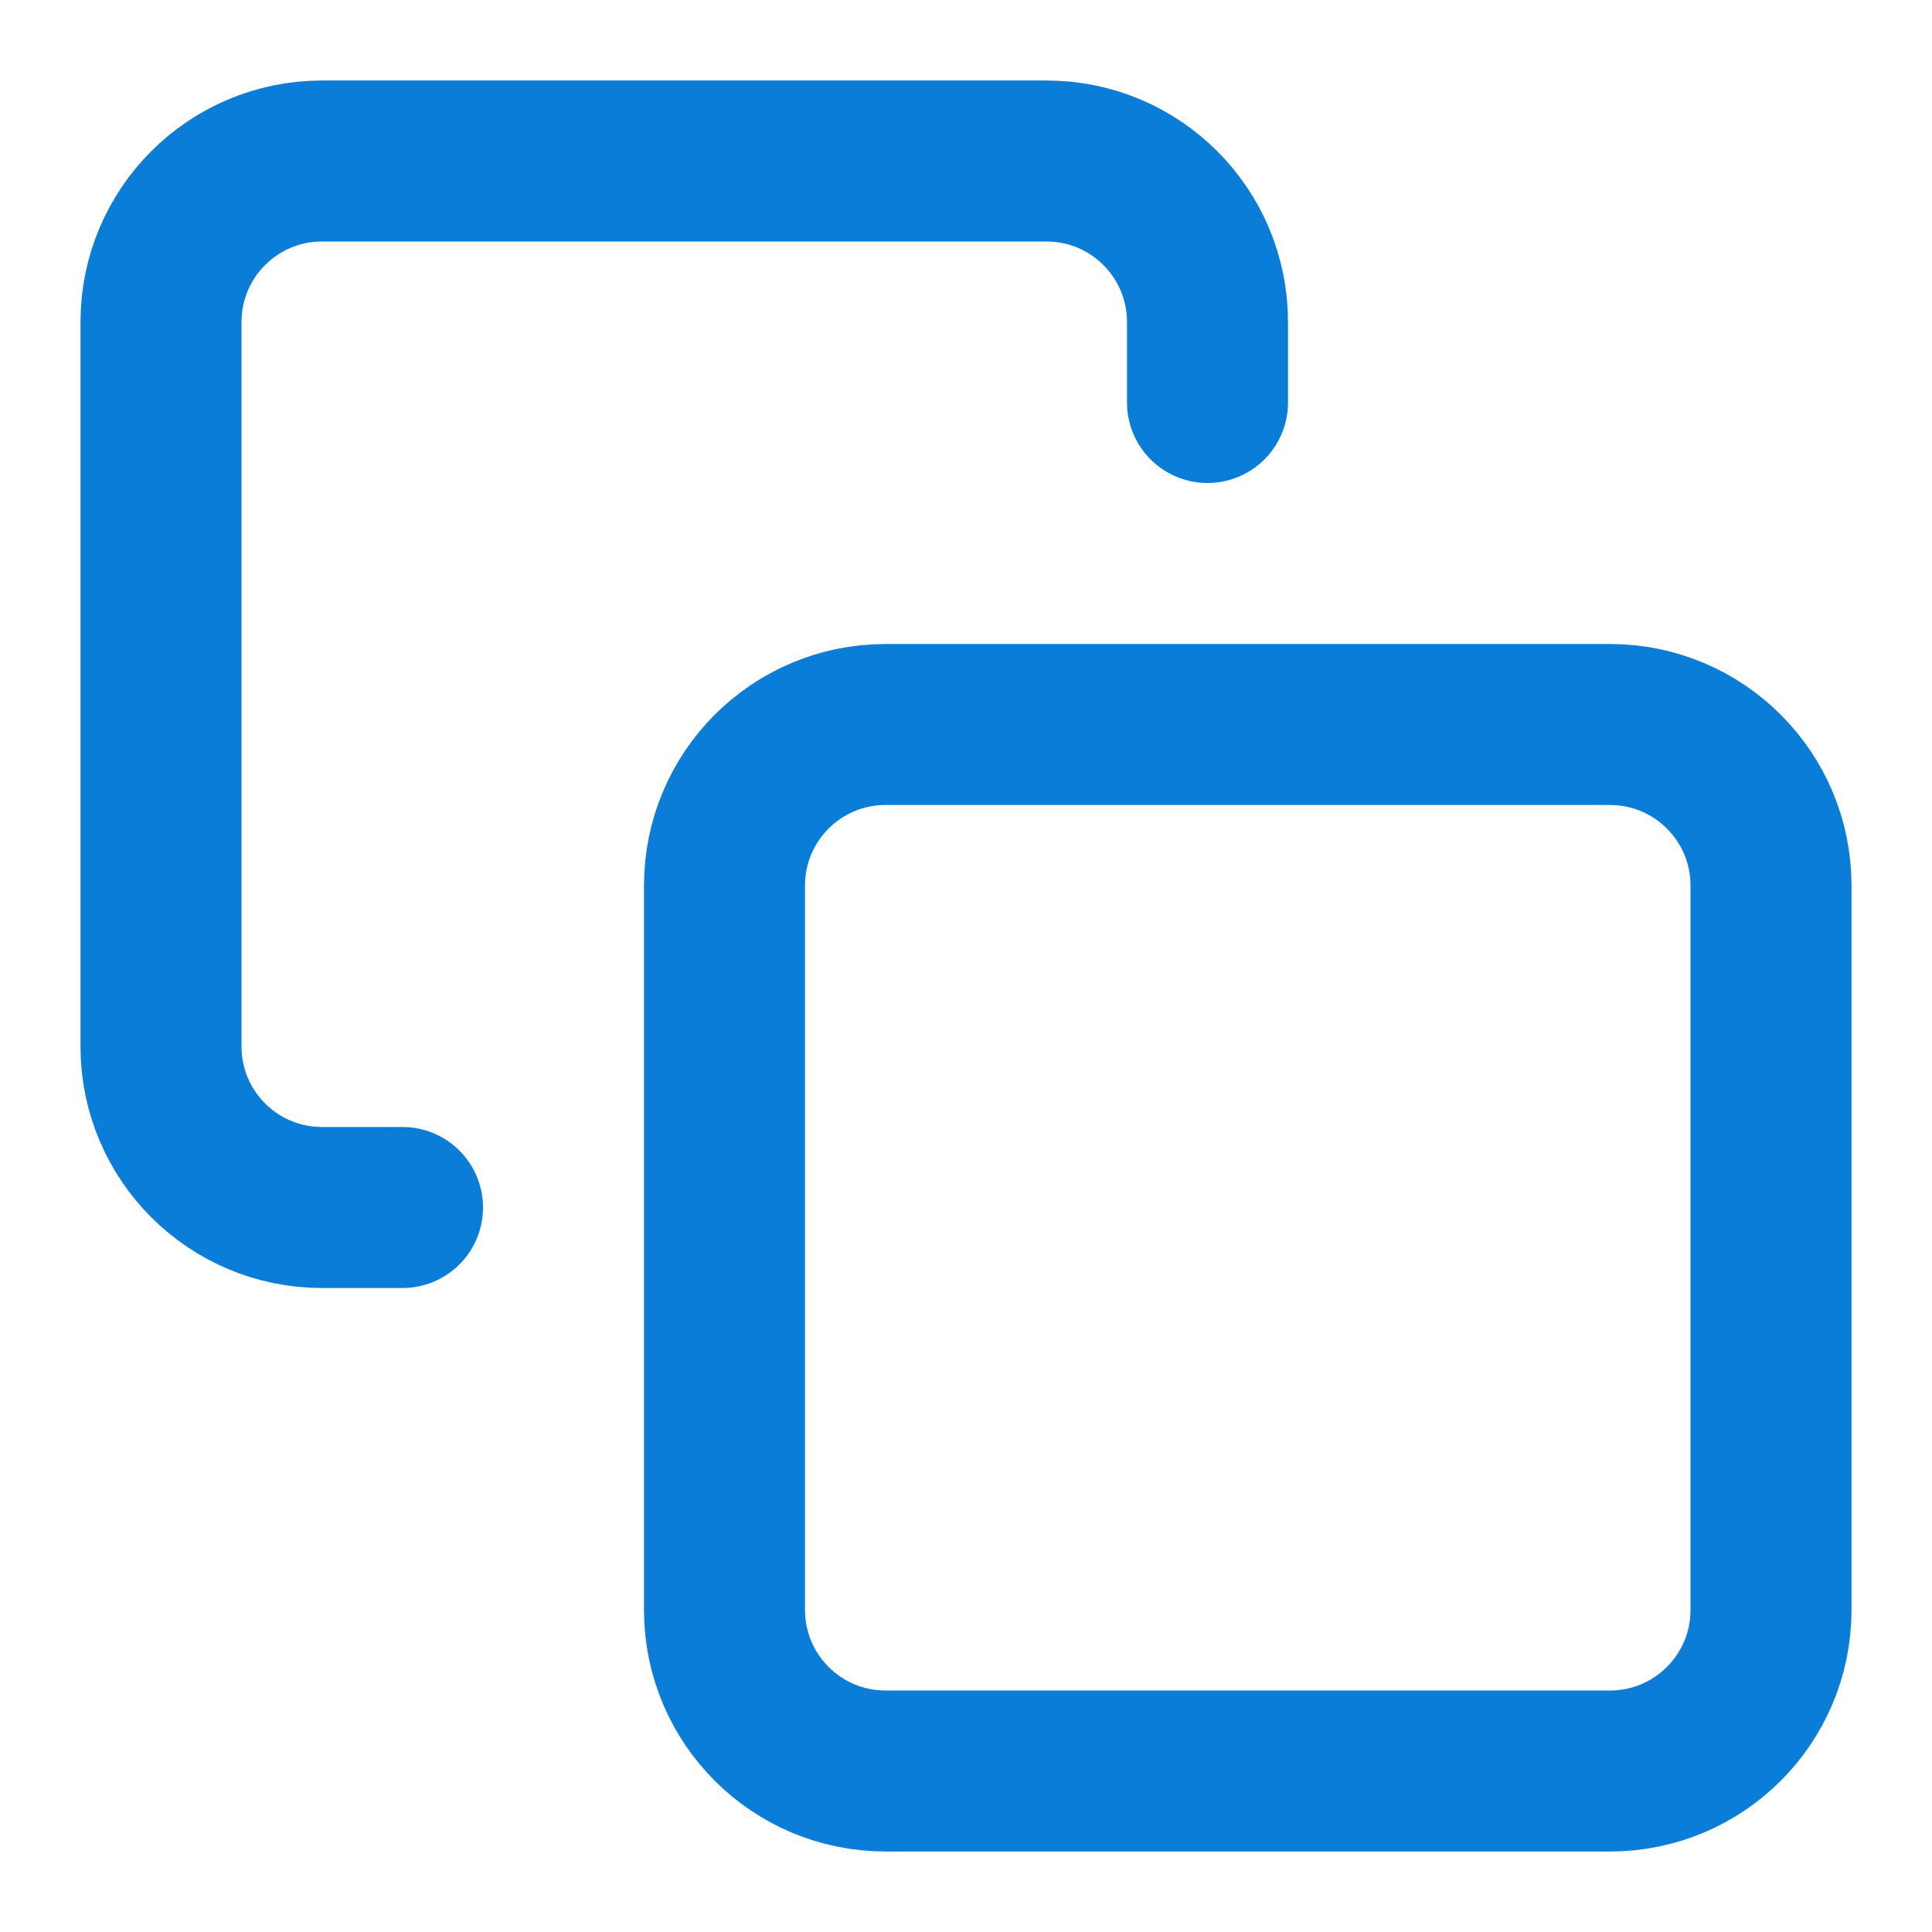
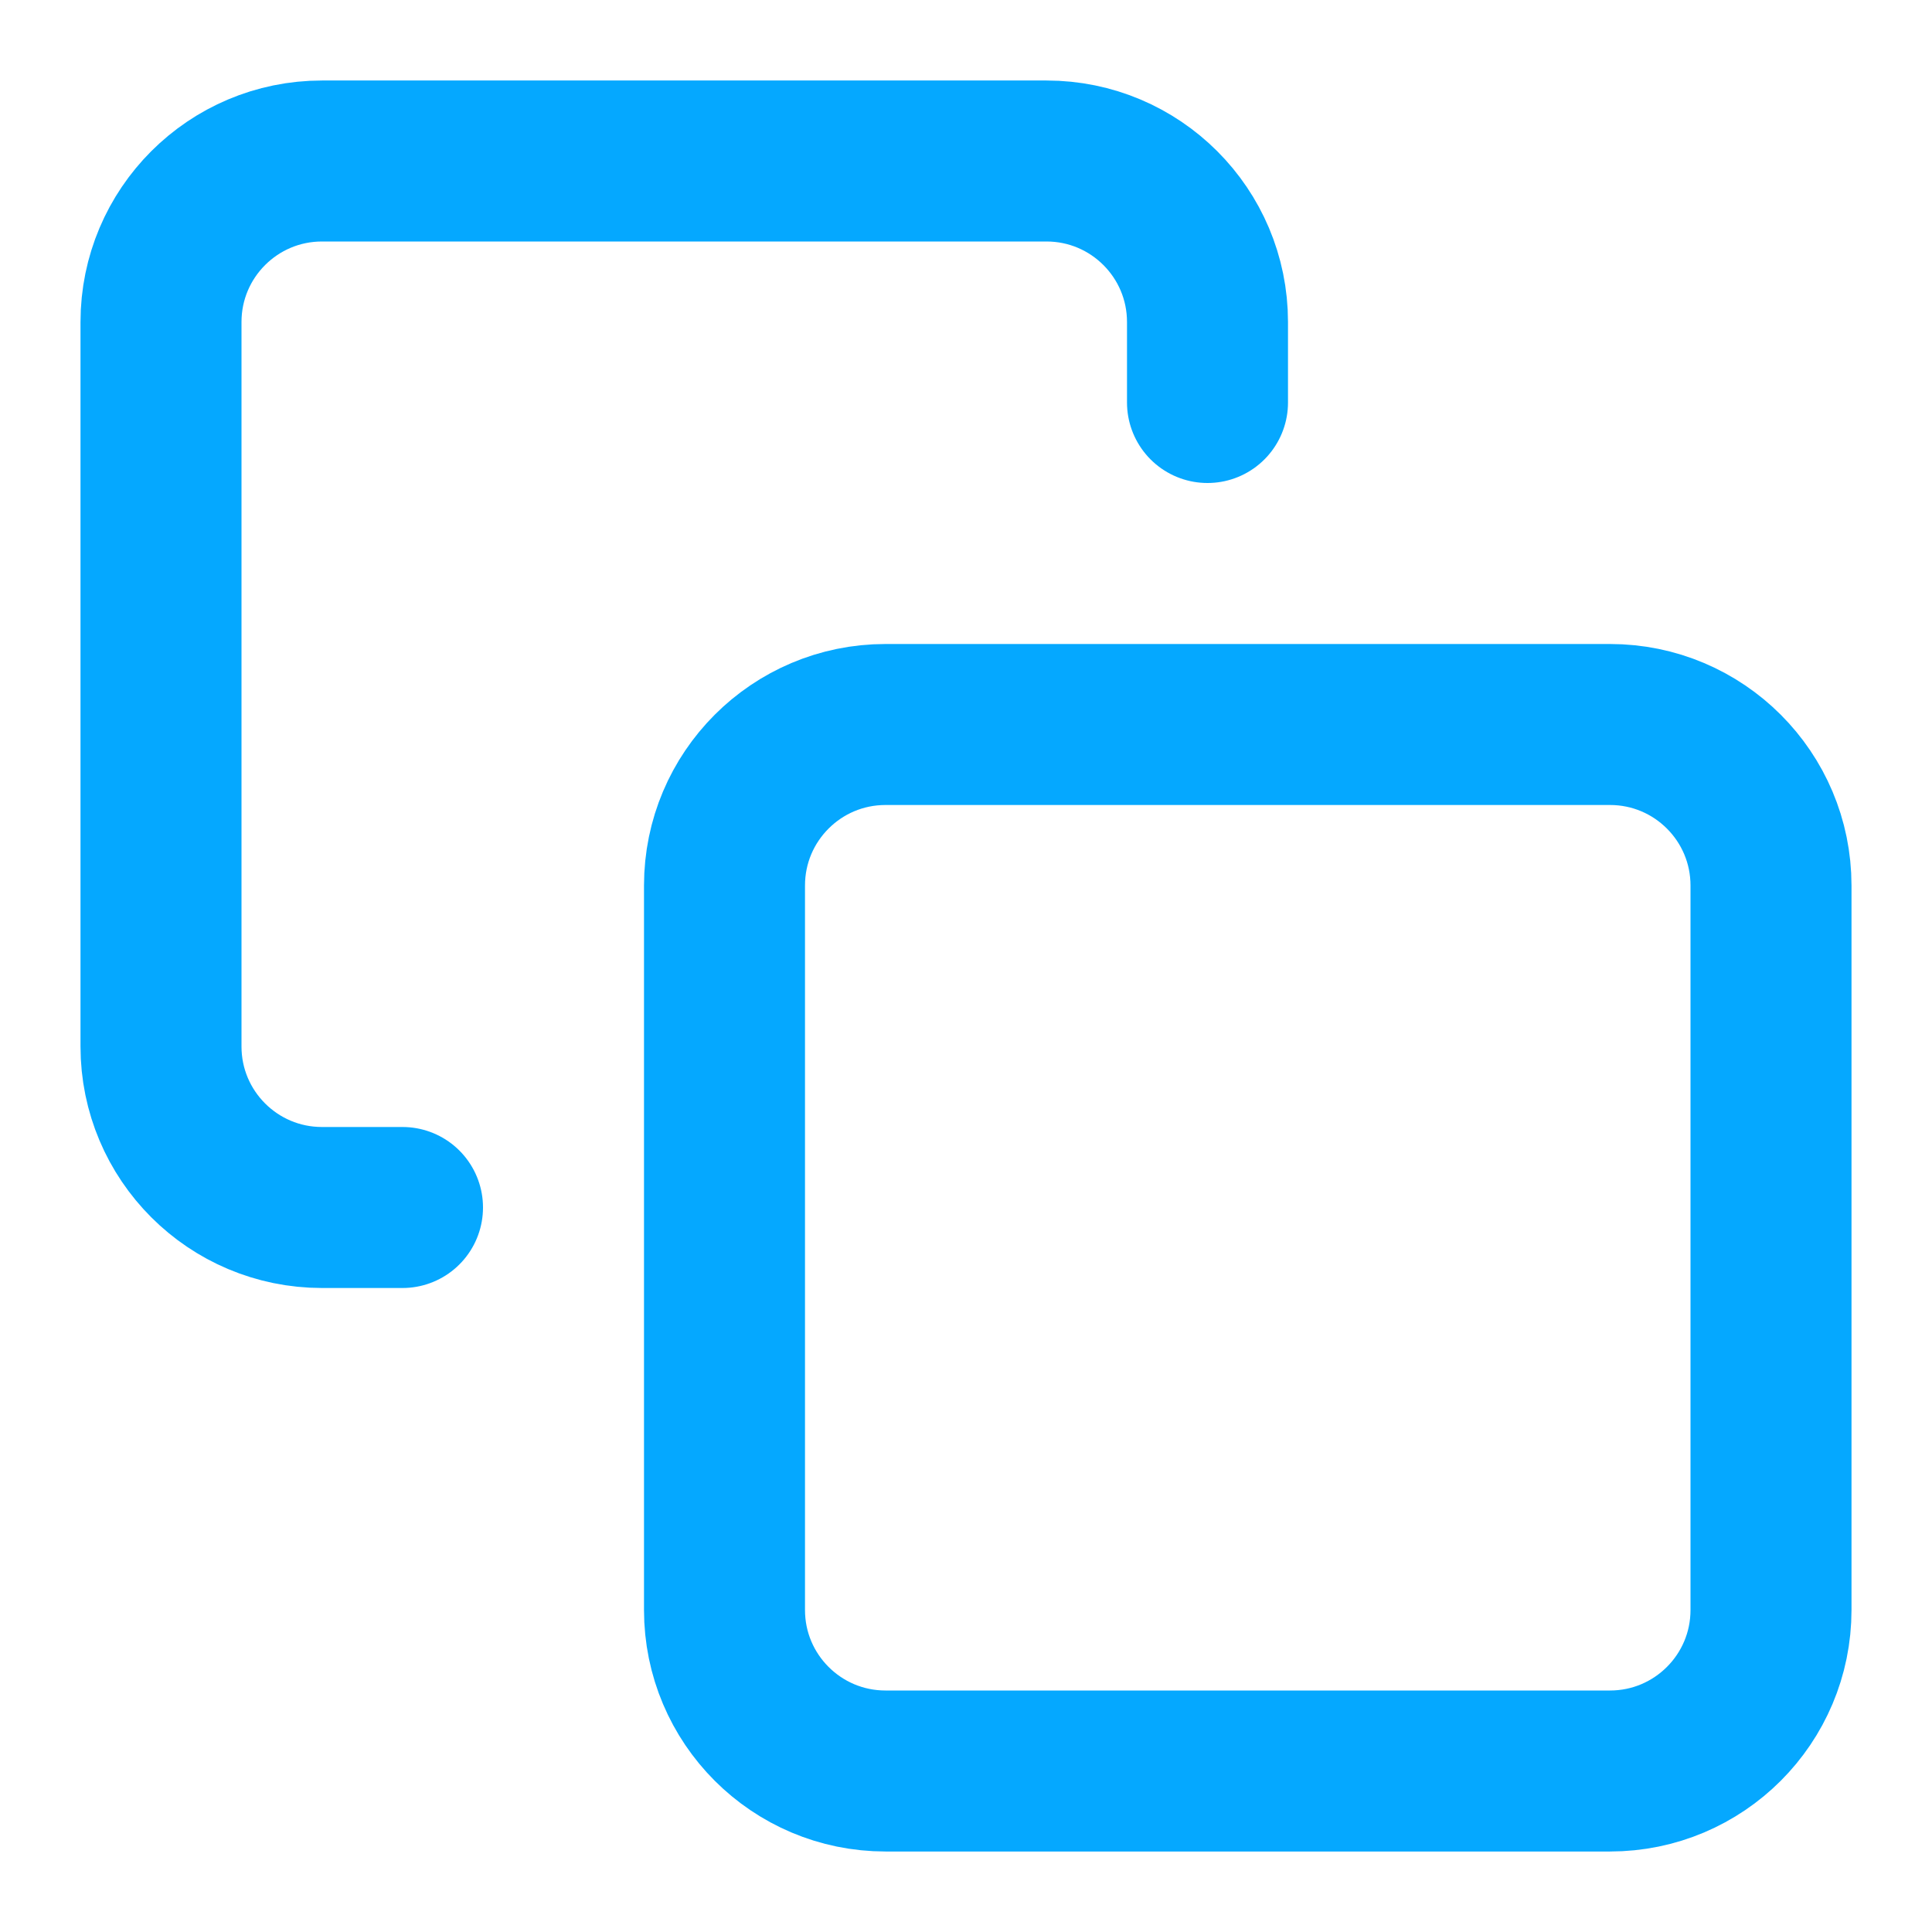
- <svg xmlns="http://www.w3.org/2000/svg" width="20" height="20" viewBox="0 0 24 24" fill="none" stroke="#0A7DD9" stroke-width="2" stroke-linecap="round" stroke-linejoin="round" class="feather feather-copy">
+ <svg xmlns="http://www.w3.org/2000/svg" width="14" height="14" viewBox="0 0 24 24" fill="none" stroke="#05A8FF" stroke-width="2" stroke-linecap="round" stroke-linejoin="round" class="feather feather-copy">
  <rect x="9" y="9" width="13" height="13" rx="2" ry="2" />
  <path d="M5 15H4a2 2 0 0 1-2-2V4a2 2 0 0 1 2-2h9a2 2 0 0 1 2 2v1" />
</svg>
